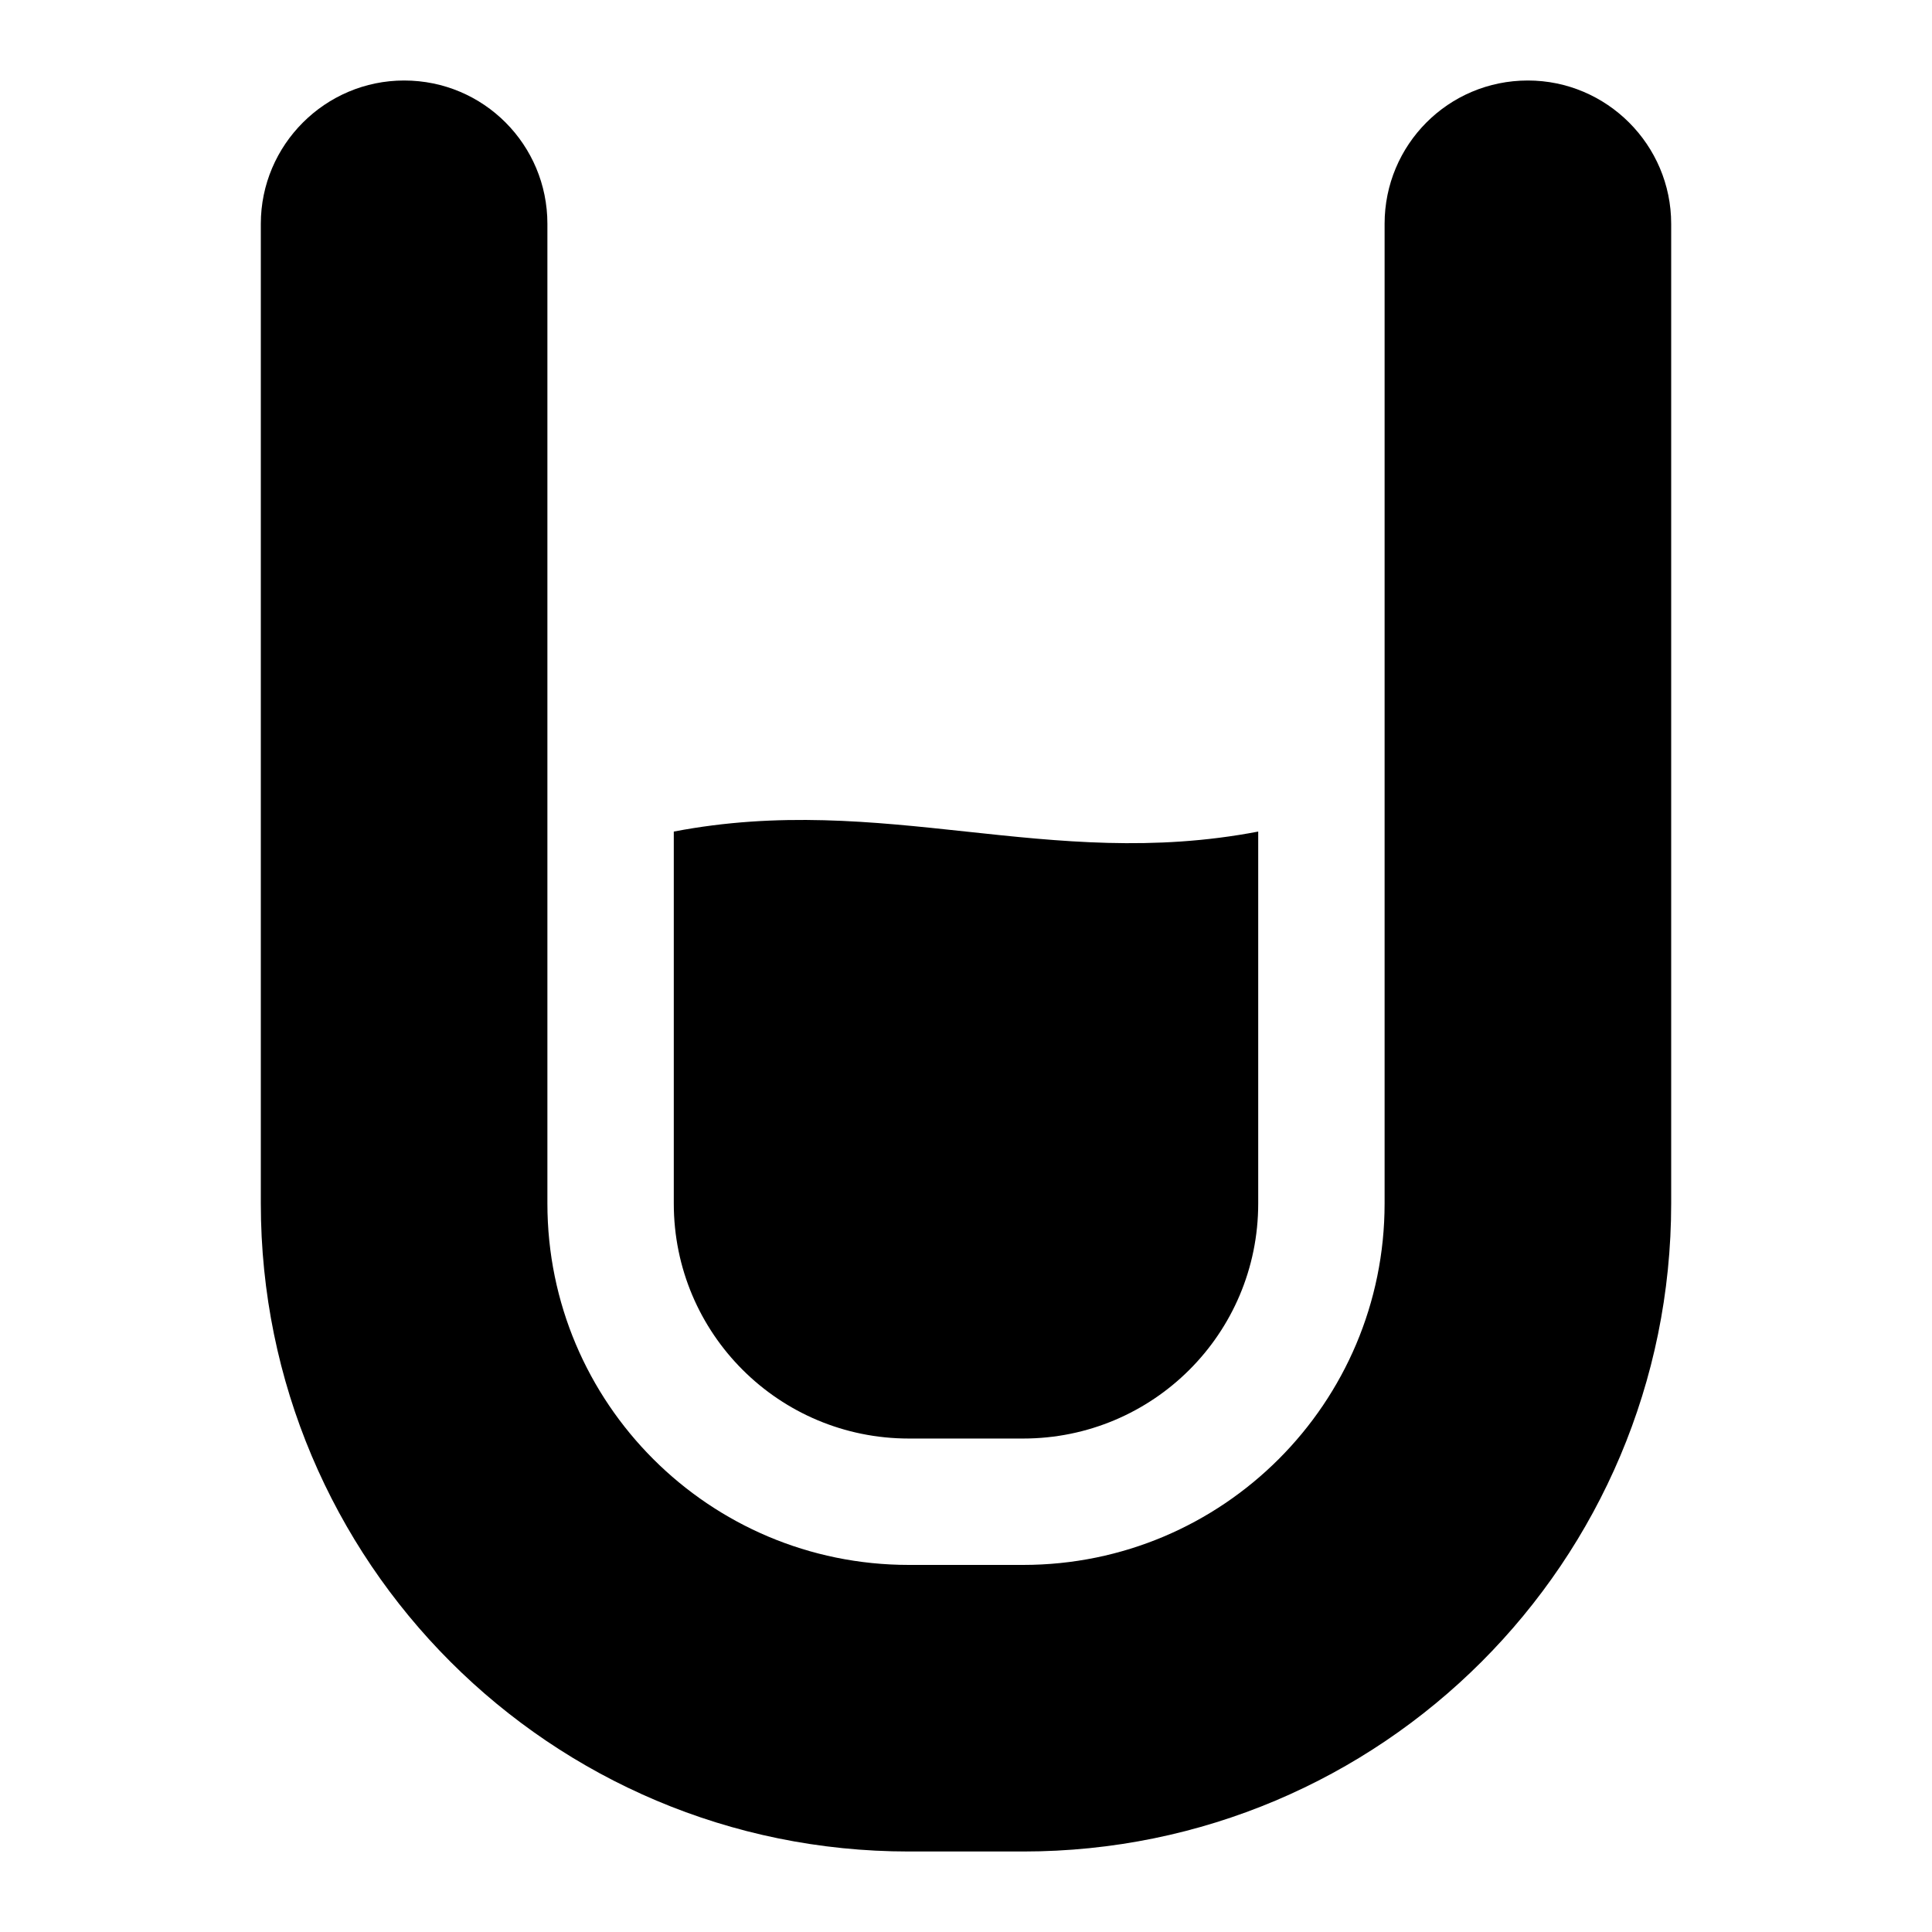
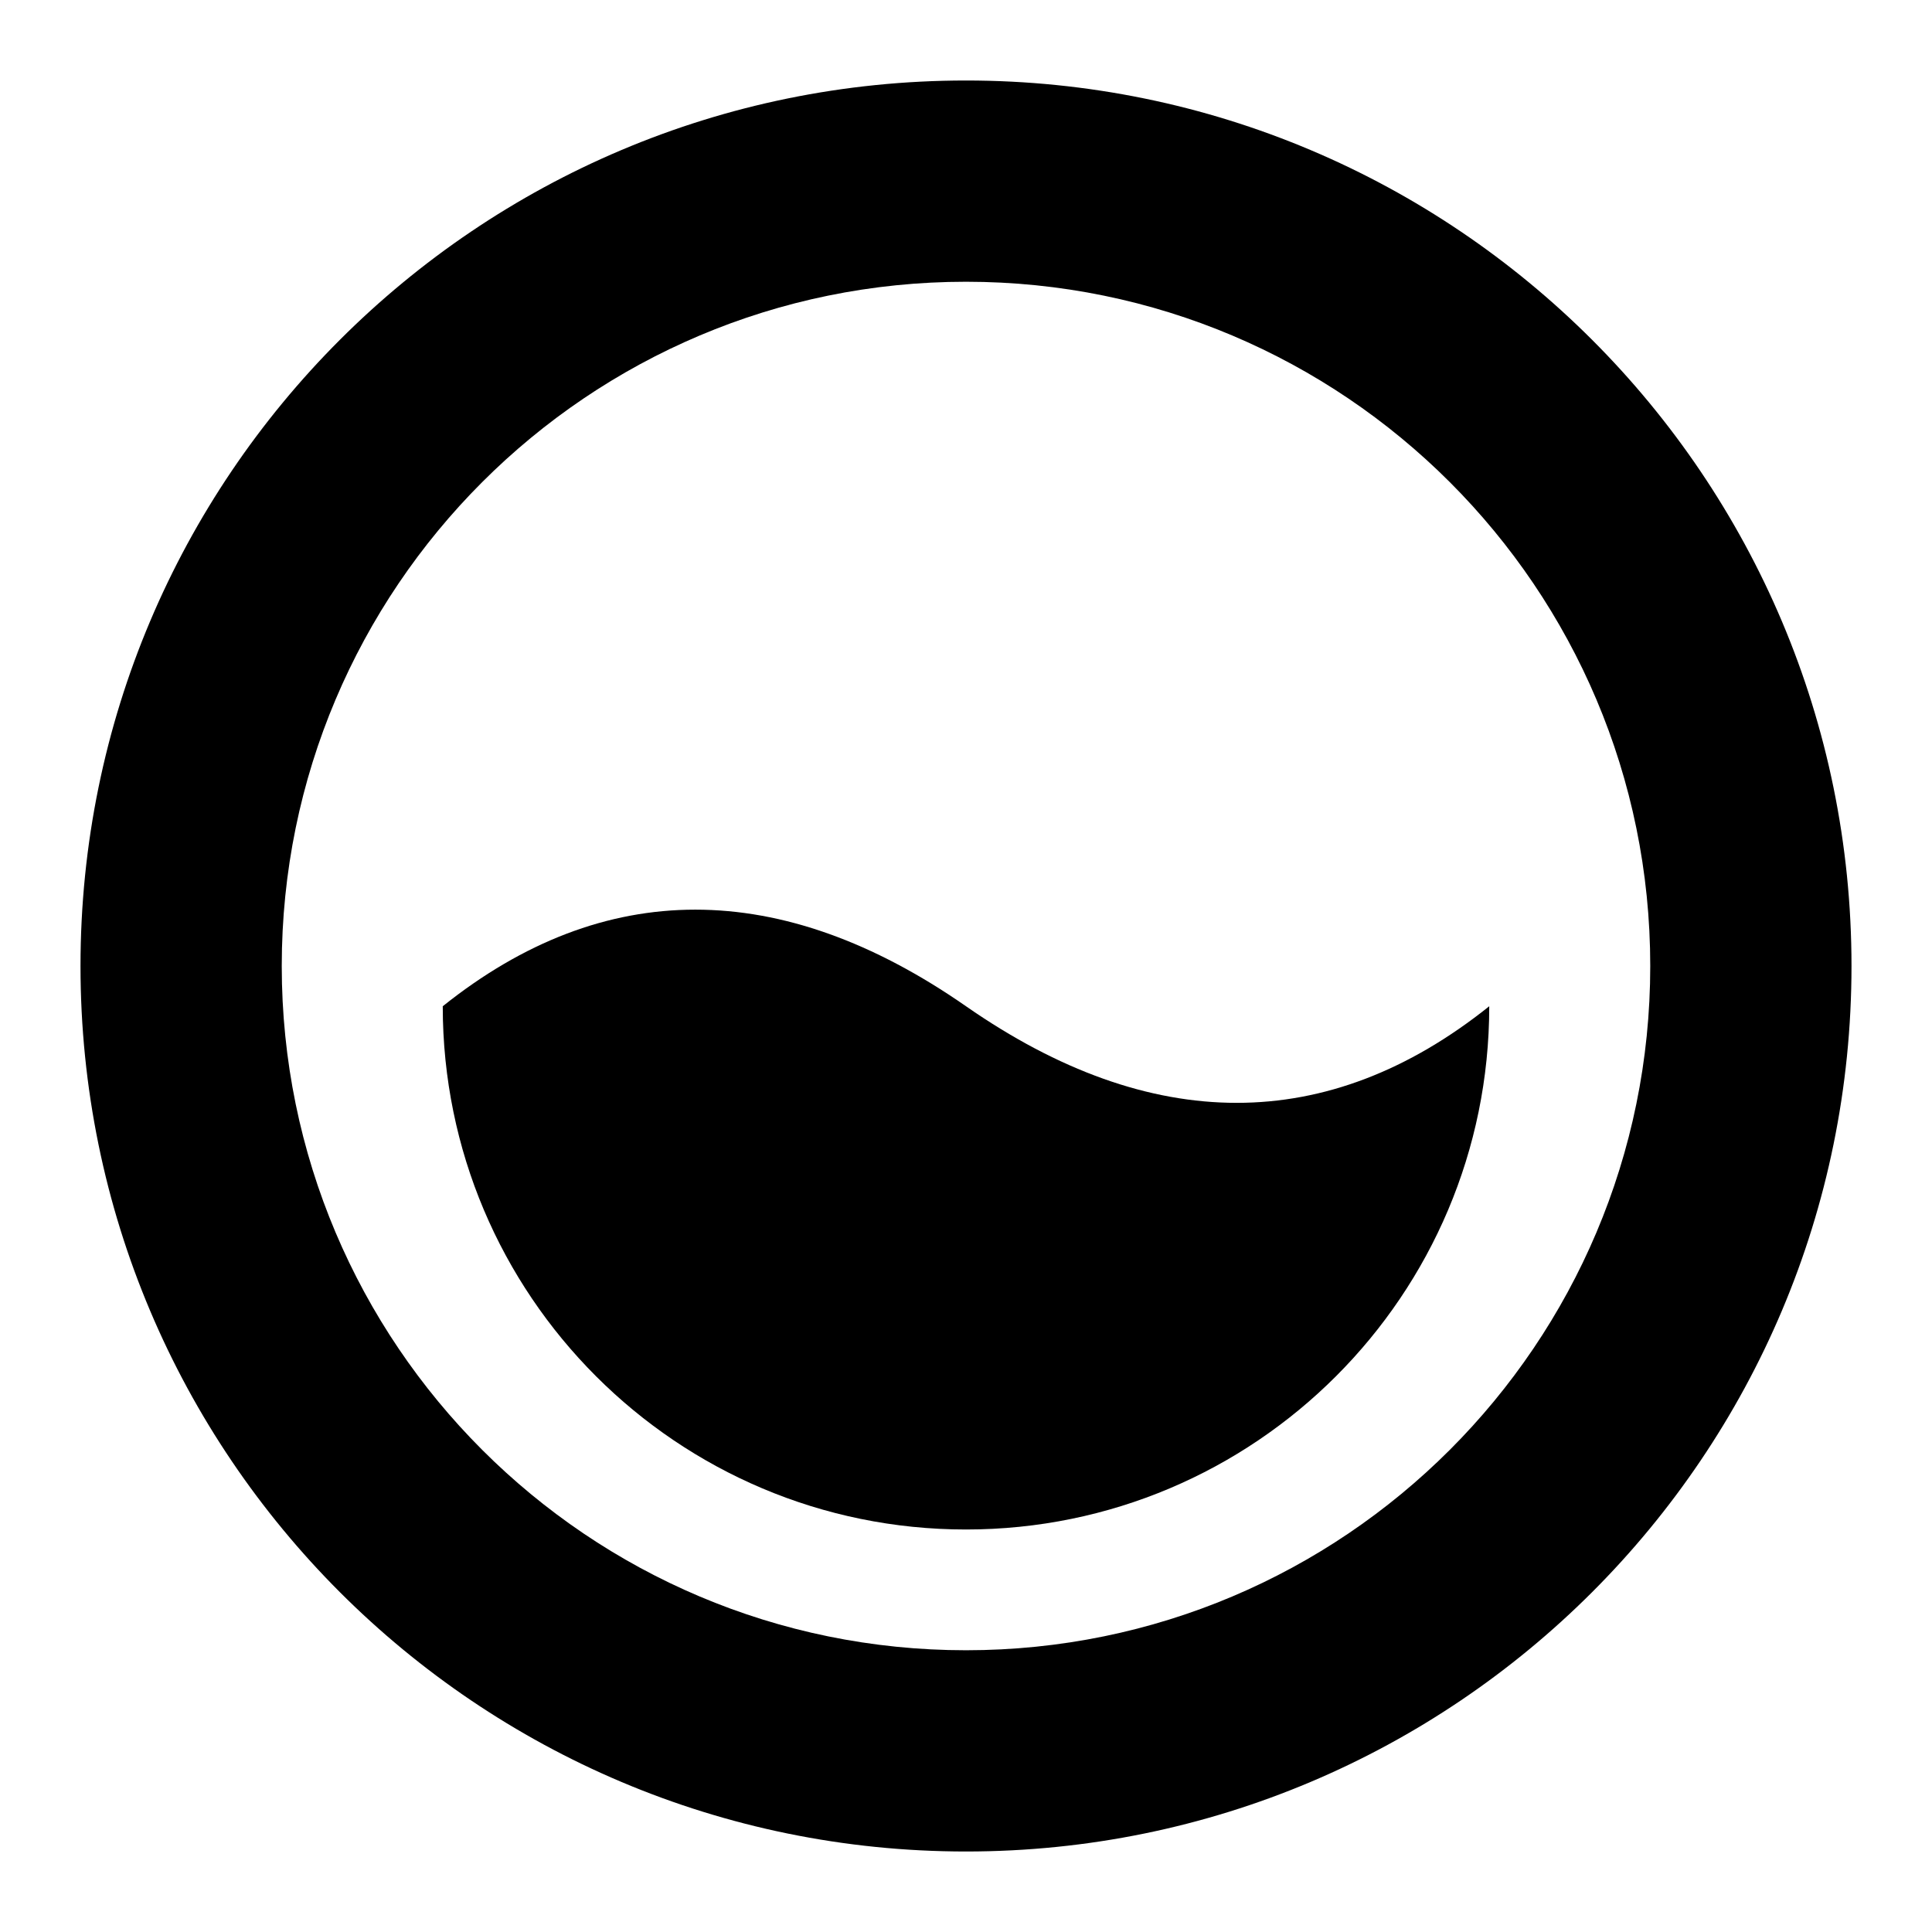
<svg xmlns="http://www.w3.org/2000/svg" viewBox="0 0 24 24" fill="currentColor">
-   <path d="M 3.24 2.78 L 3.24 14.95 C 3.24 19.4 6.84 23 11.29 23 L 12.71 23 C 17.16 23 20.76 19.4 20.76 14.95 L 20.76 2.78 C 20.76 1.8 19.96 1 18.98 1 C 17.99 1 17.2 1.8 17.2 2.78 L 17.2 14.95 C 17.2 17.43 15.19 19.44 12.71 19.44 L 11.29 19.44 C 8.81 19.44 6.8 17.43 6.8 14.95 L 6.8 2.78 C 6.8 1.8 6.01 1 5.02 1 C 4.04 1 3.24 1.8 3.24 2.78 Z M 8.37 10.33 C 10.98 9.83 13.02 10.83 15.63 10.33 L 15.63 14.95 C 15.63 16.57 14.32 17.87 12.71 17.87 L 11.29 17.87 C 9.68 17.87 8.37 16.57 8.37 14.95 Z" />
+   <path fill-rule="evenodd" d="M12 1a11 11 0 1 0 0 22a11 11 0 1 0 0-22zm0 2.5a8.5 8.5 0 1 1 0 17a8.5 8.5 0 1 1 0-17z" />
+   <path d="M5.5 12.5c2-1.6 4.2-1.6 6.5 0s4.5 1.6 6.5 0a6.5 6.5 0 0 1-13 0z" />
</svg>
